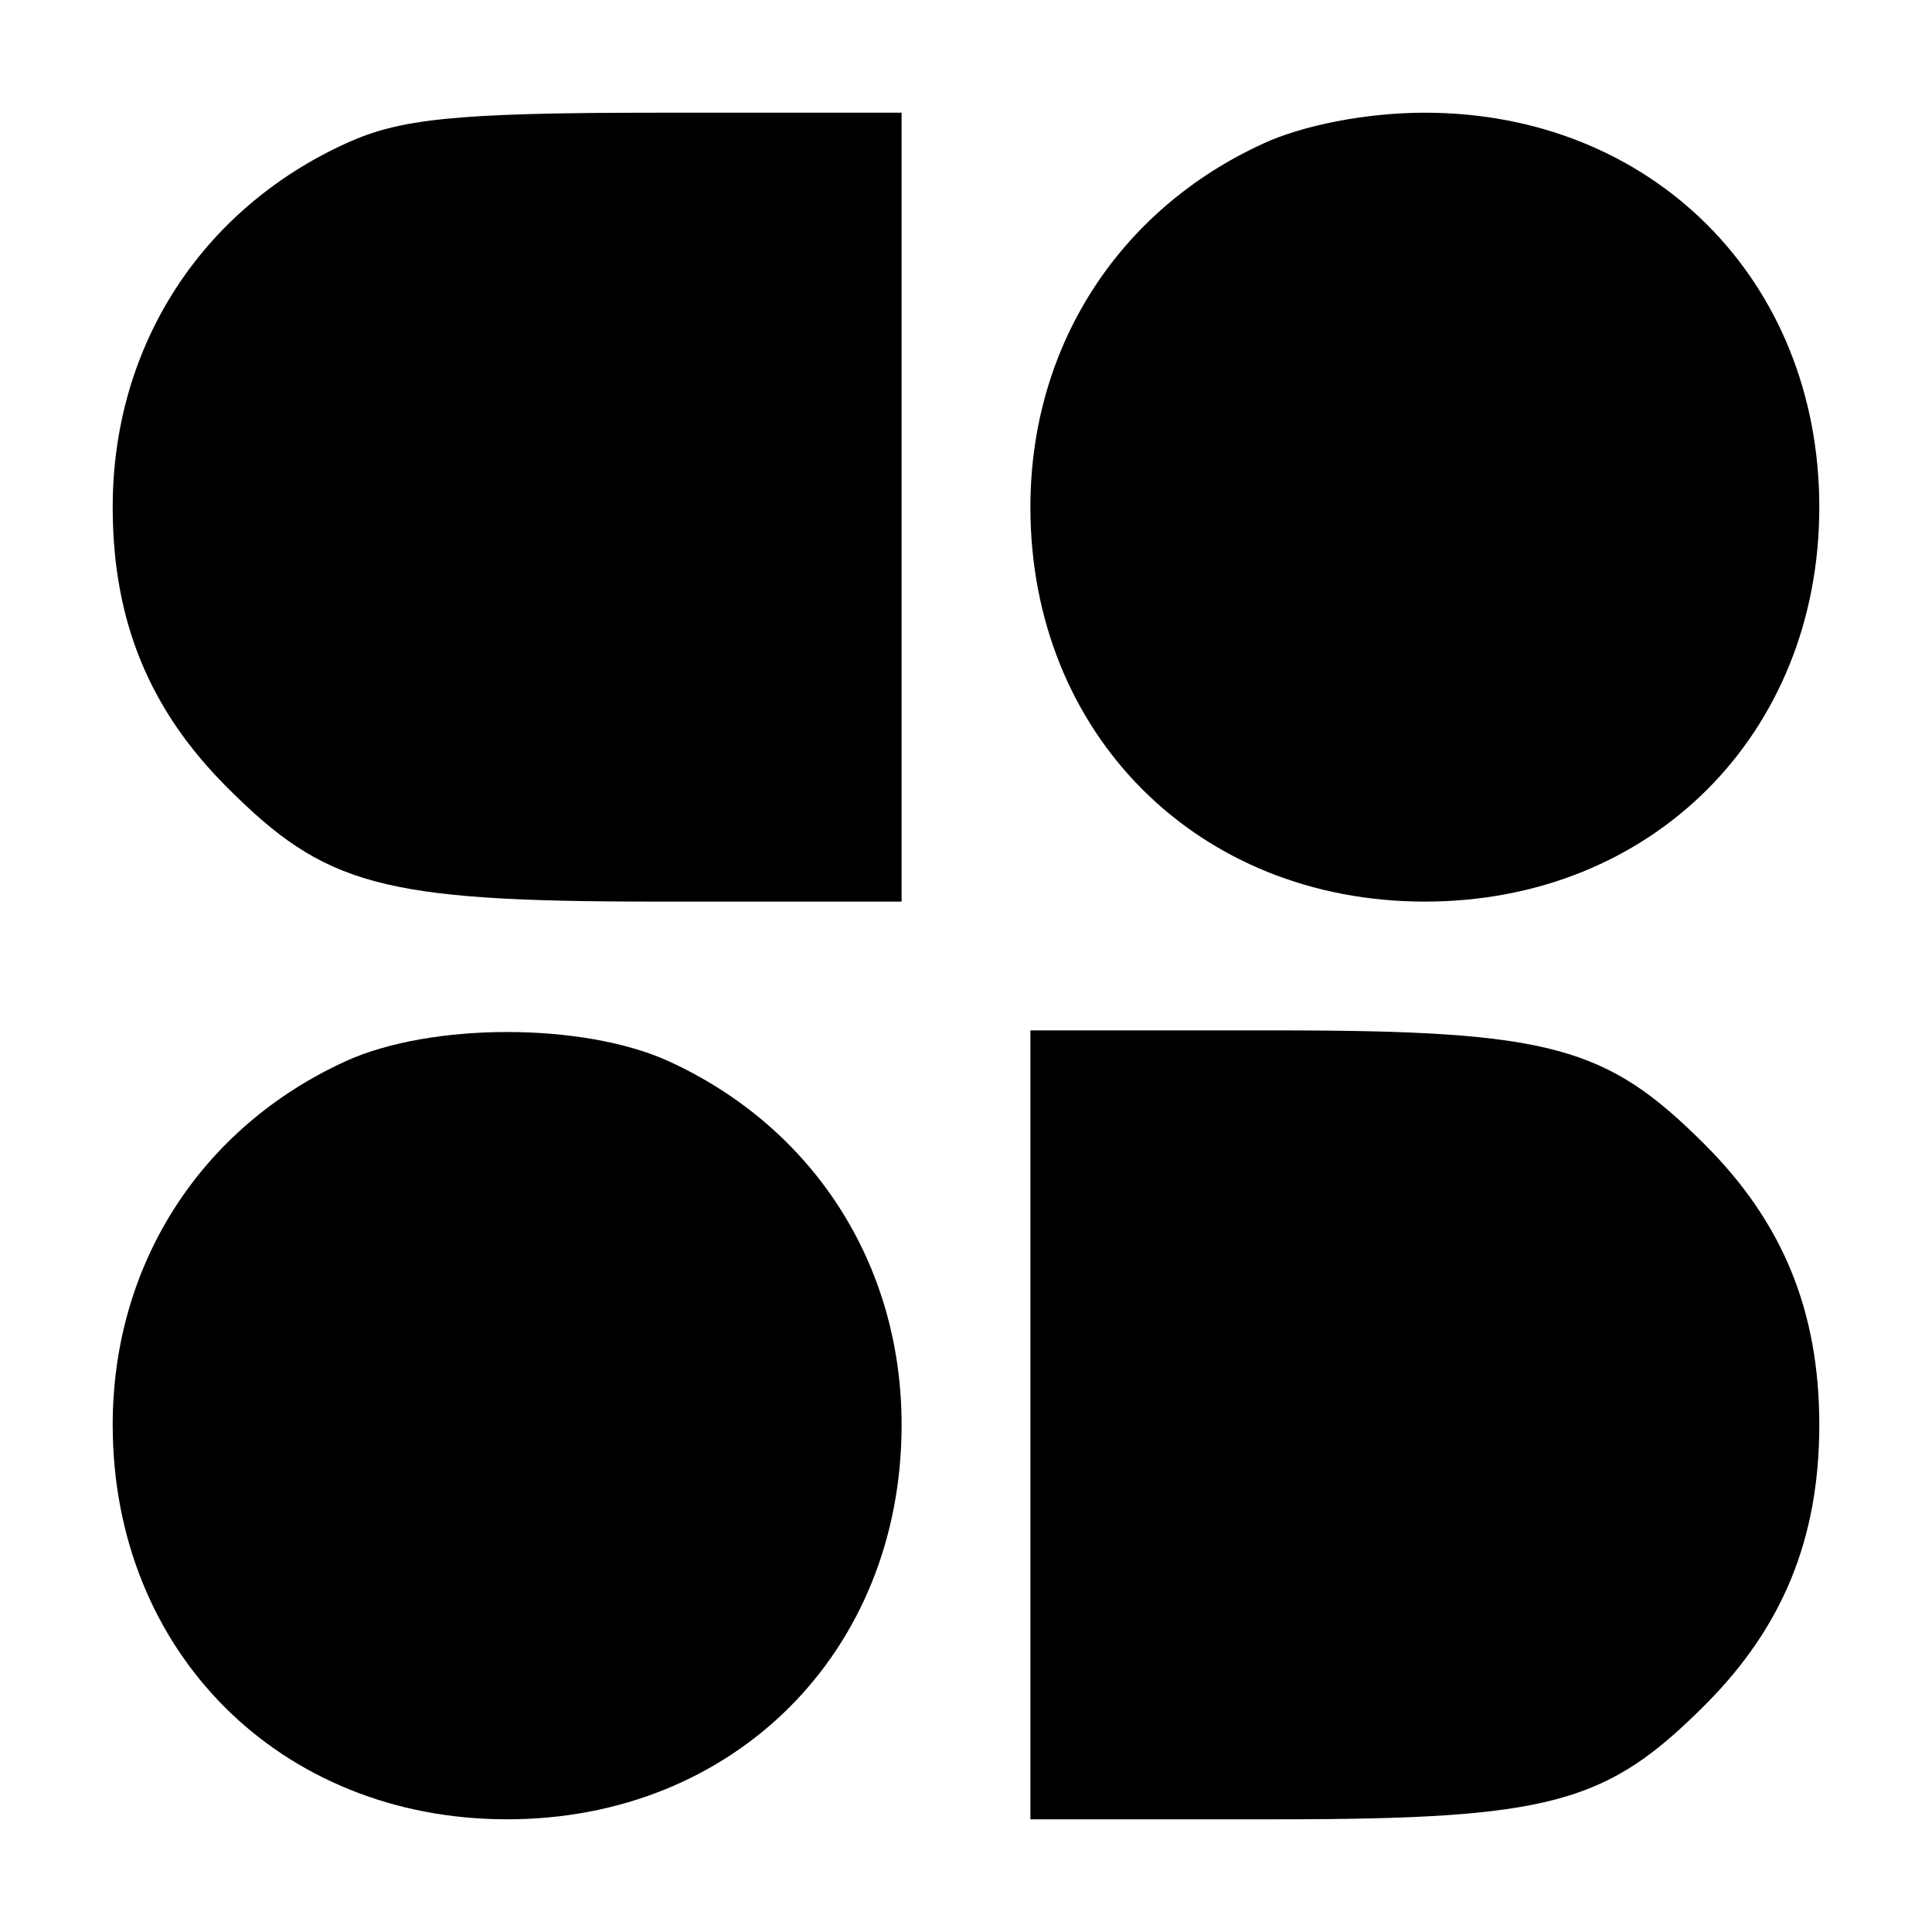
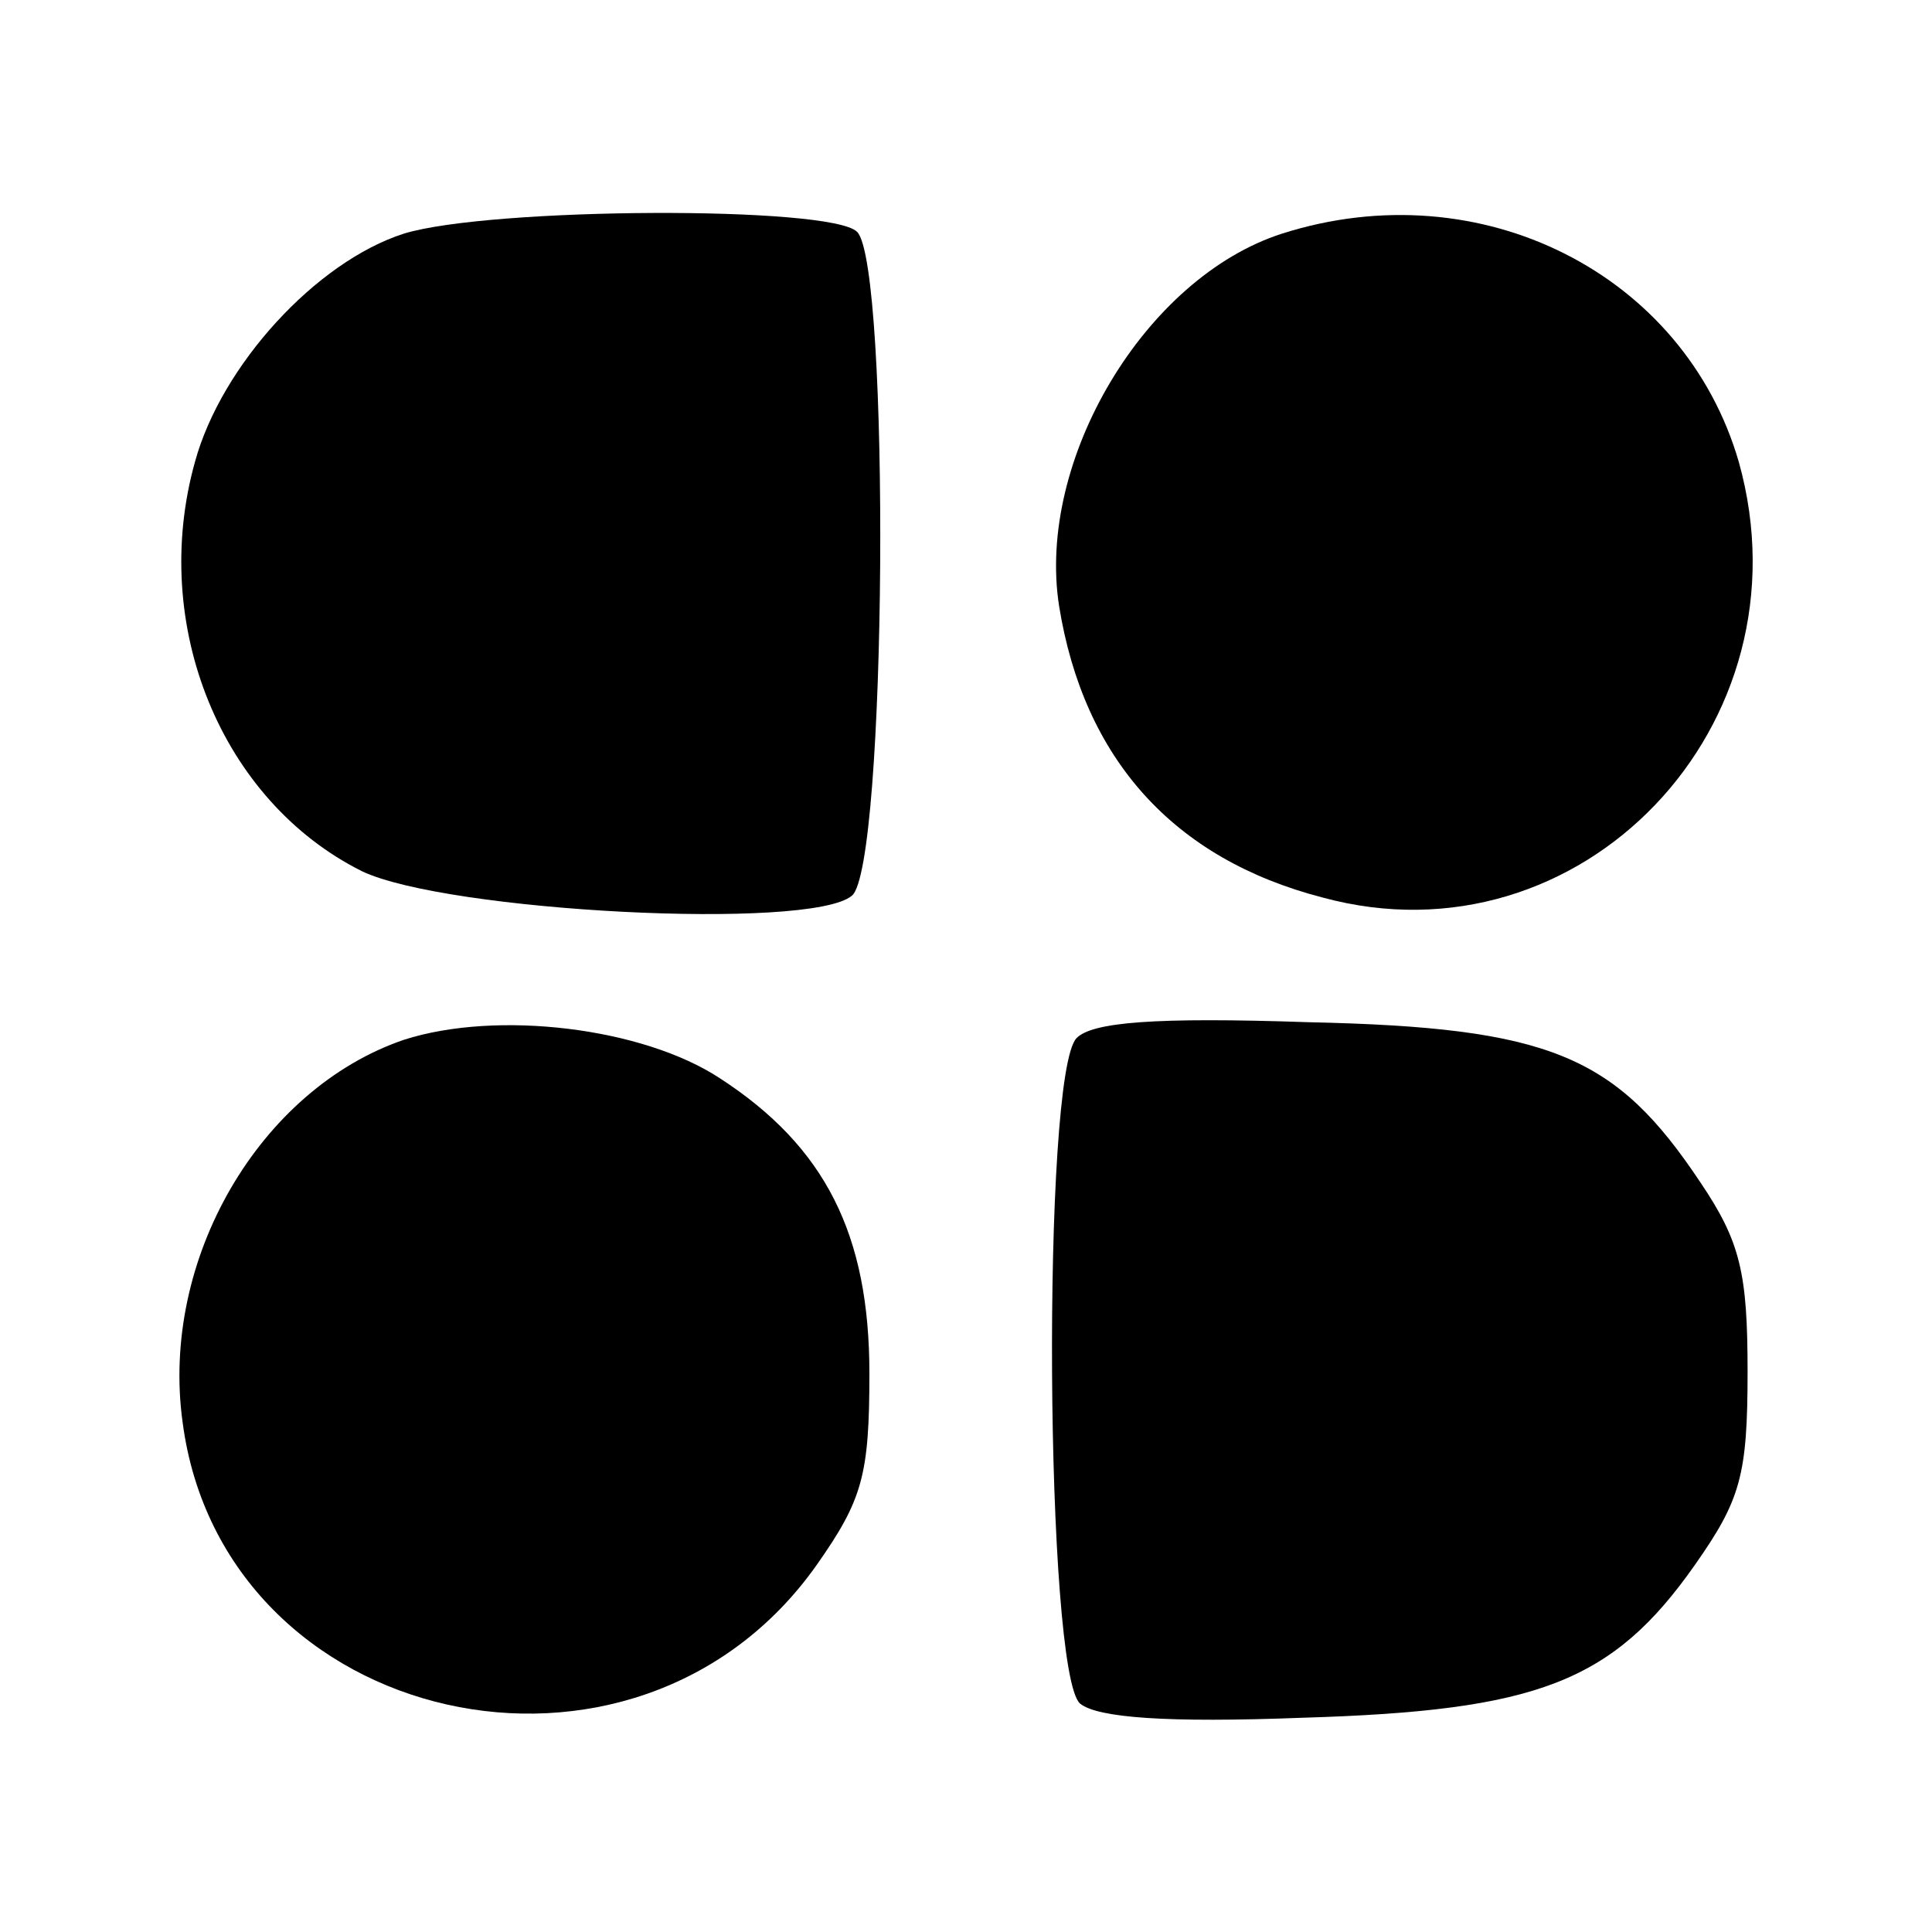
- <svg xmlns="http://www.w3.org/2000/svg" version="1.0" width="120pt" height="120pt" viewBox="0 0 120 120" preserveAspectRatio="xMidYMid meet">
-   <g transform="translate(0,120) scale(0.1,-0.1)" fill="#000000" stroke="none">
-     <path d="M215 1111 c-90 -41 -145 -126 -145 -226 0 -71 23 -126 71 -174 61 -61 95 -71 267 -71 l152 0 0 245 0 245 -152 0 c-127 0 -160 -4 -193 -19z" />
-     <path d="M785 1111 c-90 -41 -145 -126 -145 -226 0 -141 104 -245 245 -245 141 0 245 104 245 245 0 141 -104 245 -245 245 -37 0 -76 -8 -100 -19z" />
-     <path d="M215 541 c-90 -41 -145 -126 -145 -226 0 -141 104 -245 245 -245 141 0 245 104 245 245 0 100 -55 185 -145 226 -53 24 -147 24 -200 0z" />
-     <path d="M640 315 l0 -245 153 0 c171 0 205 10 266 71 48 48 71 103 71 174 0 71 -23 126 -71 174 -61 61 -95 71 -266 71 l-153 0 0 -245z" />
+ <svg xmlns="http://www.w3.org/2000/svg" version="1.0" width="110pt" height="110pt" viewBox="0 0 110 110" preserveAspectRatio="xMidYMid meet">
+   <g transform="translate(0,110) scale(0.1,-0.1)" fill="#000000" stroke="none">
+     <path d="M230 967 c-50 -16 -104 -75 -119 -130 -26 -93 15 -193 95 -233 48 -23 255 -34 279 -14 20 16 22 359 3 378 -15 15 -209 14 -258 -1z" />
+     <path d="M730 967 c-78 -25 -140 -129 -127 -212 14 -87 65 -144 150 -166 147 -40 279 98 237 248 -31 107 -147 166 -260 130z" />
+     <path d="M230 508 c-82 -28 -139 -125 -126 -218 23 -174 258 -227 361 -81 26 37 30 51 30 109 0 79 -25 129 -85 168 -44 29 -127 39 -180 22z" />
+     <path d="M613 509 c-20 -20 -18 -362 2 -379 10 -8 49 -11 127 -8 133 4 176 20 223 87 26 37 30 51 30 110 0 56 -4 74 -27 108 -48 72 -85 88 -223 91 -88 3 -123 0 -132 -9z" />
  </g>
</svg>
